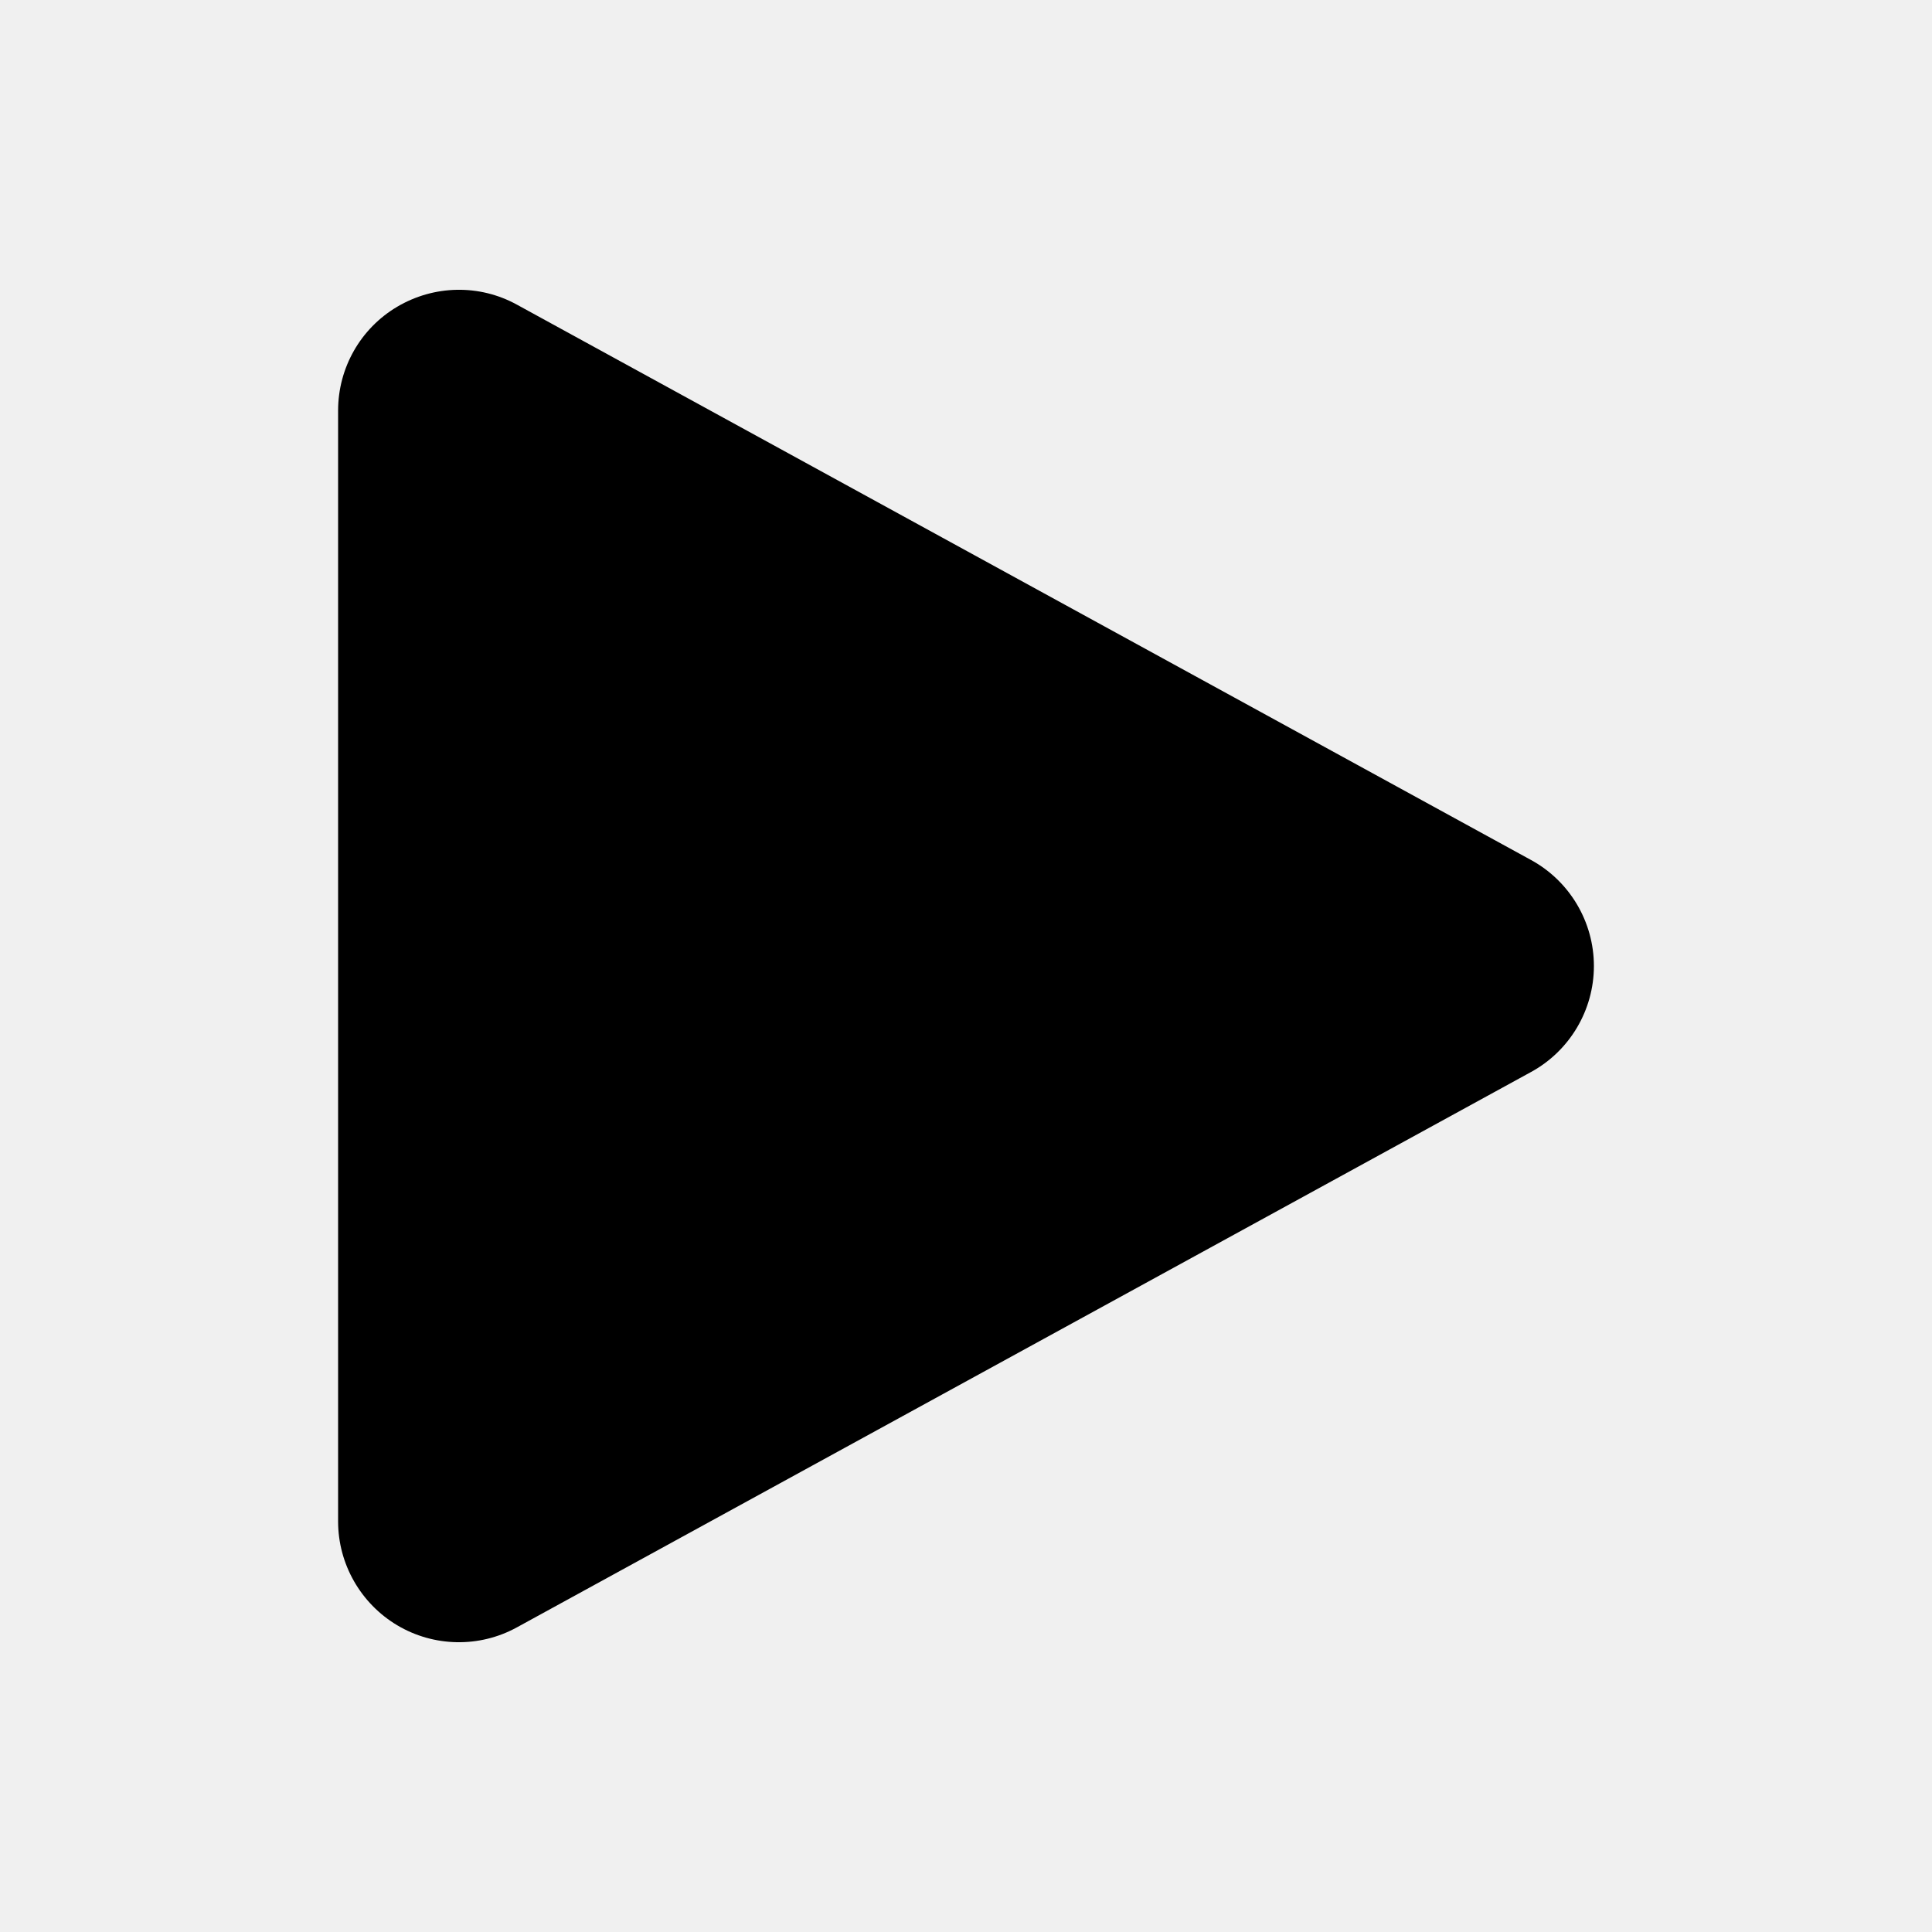
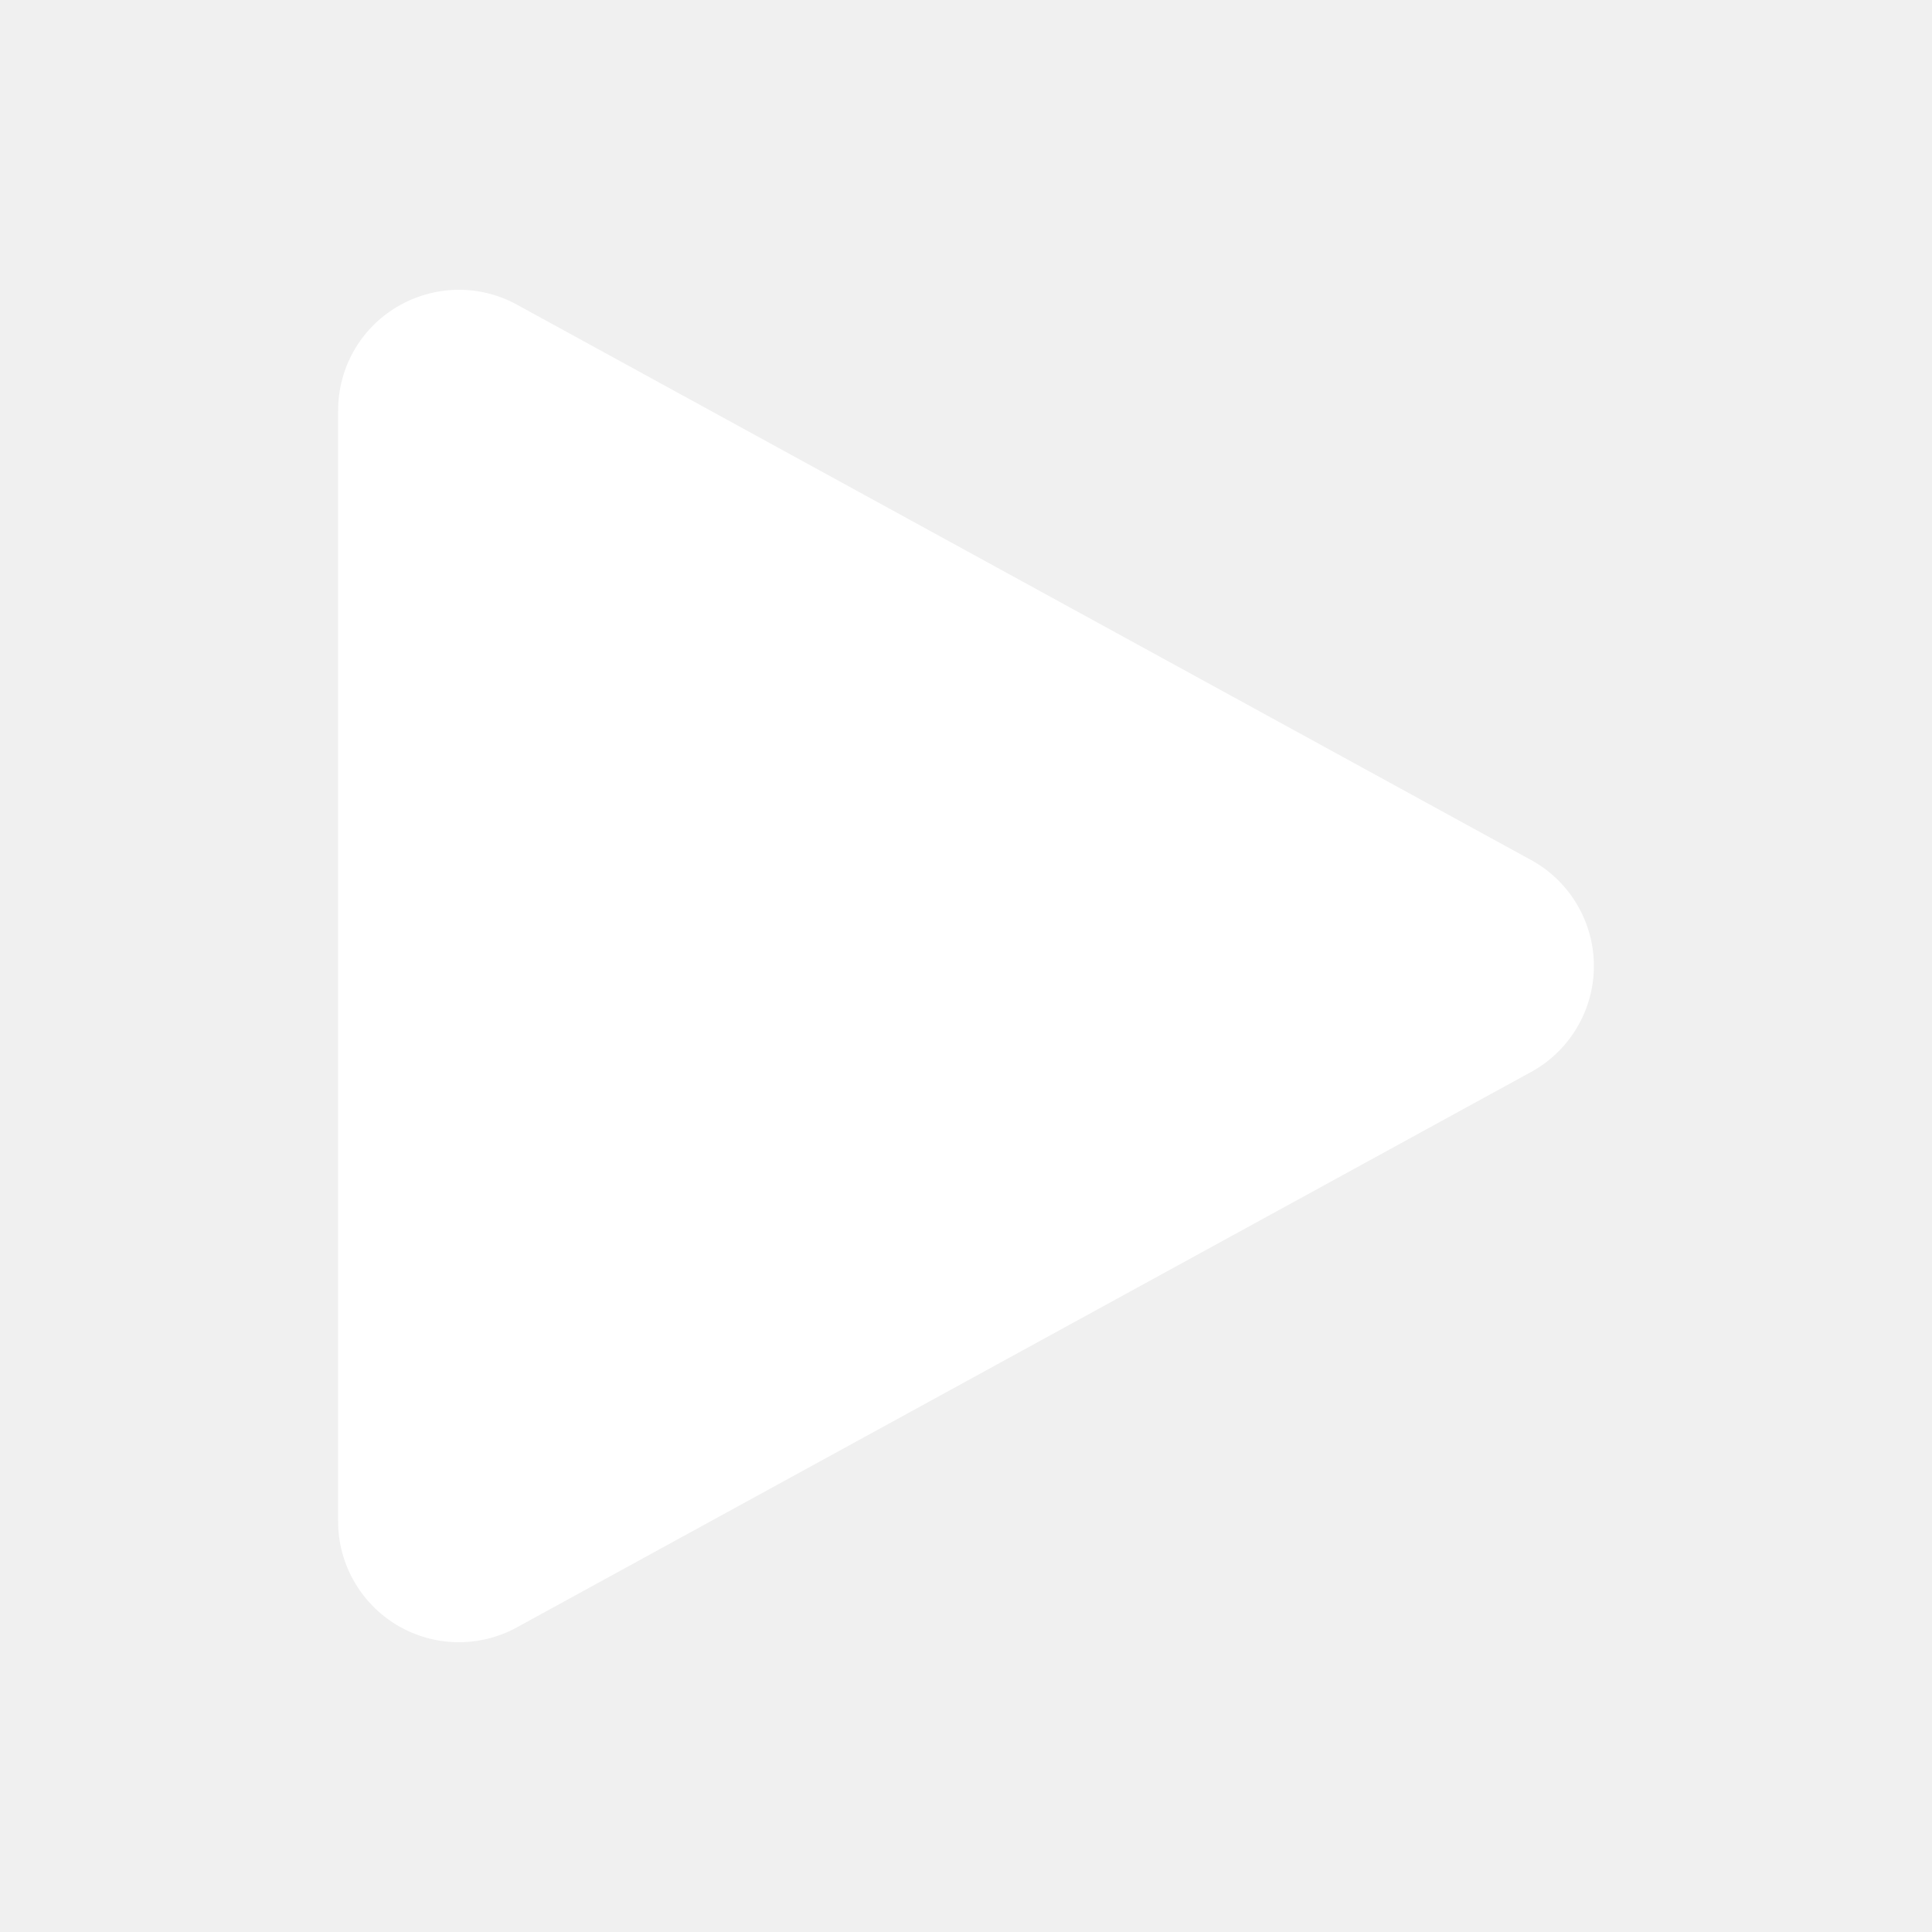
<svg xmlns="http://www.w3.org/2000/svg" version="1.1" id="Layer_1" x="0px" y="0px" viewBox="0 0 640 640" style="enable-background:new 0 0 640 640;" xml:space="preserve">
-   <path d="M171.2,100.9c-12.4-6.8-27.4-6.5-39.6,0.7c-12.2,7.2-19.6,20.3-19.6,34.4v368c0,14.1,7.5,27.2,19.6,34.4  c12.1,7.2,27.2,7.5,39.6,0.7l336-184c12.8-7,20.8-20.5,20.8-35.1s-8-28.1-20.8-35.1L171.2,100.9z" />
+   <style type="text/css">
+ 	.st0{fill:#FFFFFF;}
+ </style>
+   <path class="st0" d="M171.2,100.9c-12.4-6.8-27.4-6.5-39.6,0.7S112,121.9,112,136v368c0,14.1,7.5,27.2,19.6,34.4s27.2,7.5,39.6,0.7  l336-184c12.8-7,20.8-20.5,20.8-35.1s-8-28.1-20.8-35.1L171.2,100.9z" />
</svg>
